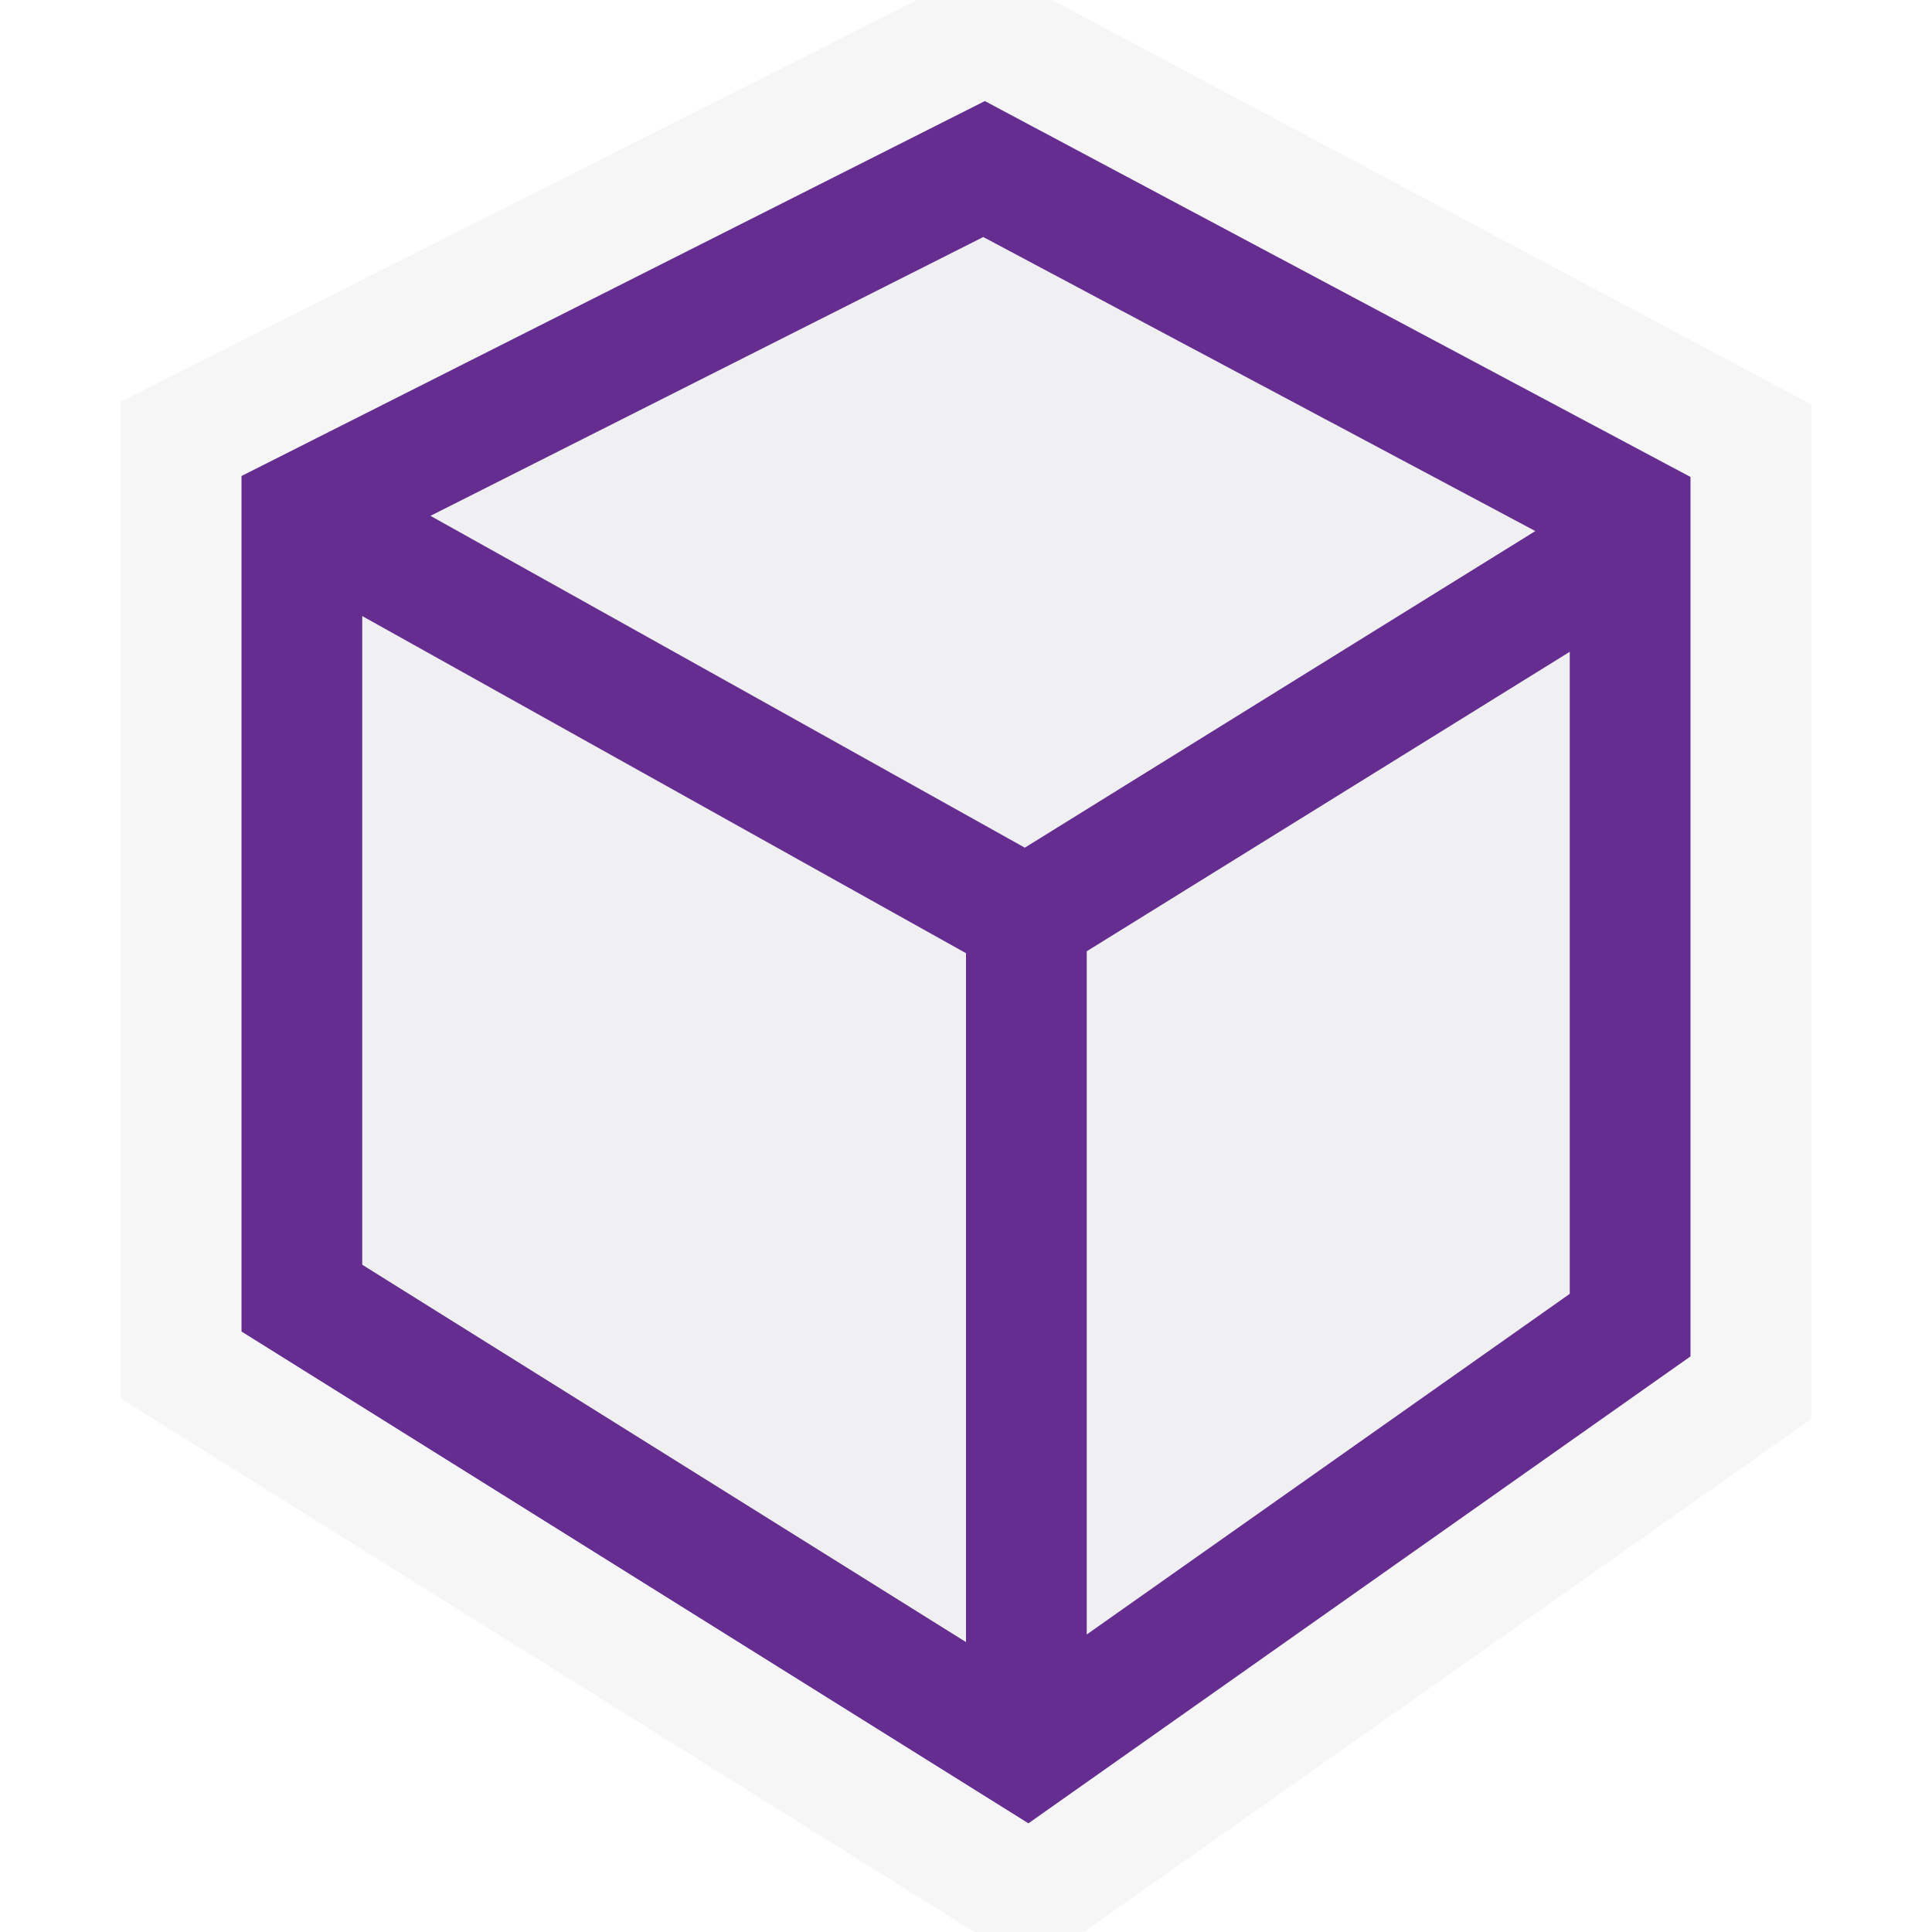
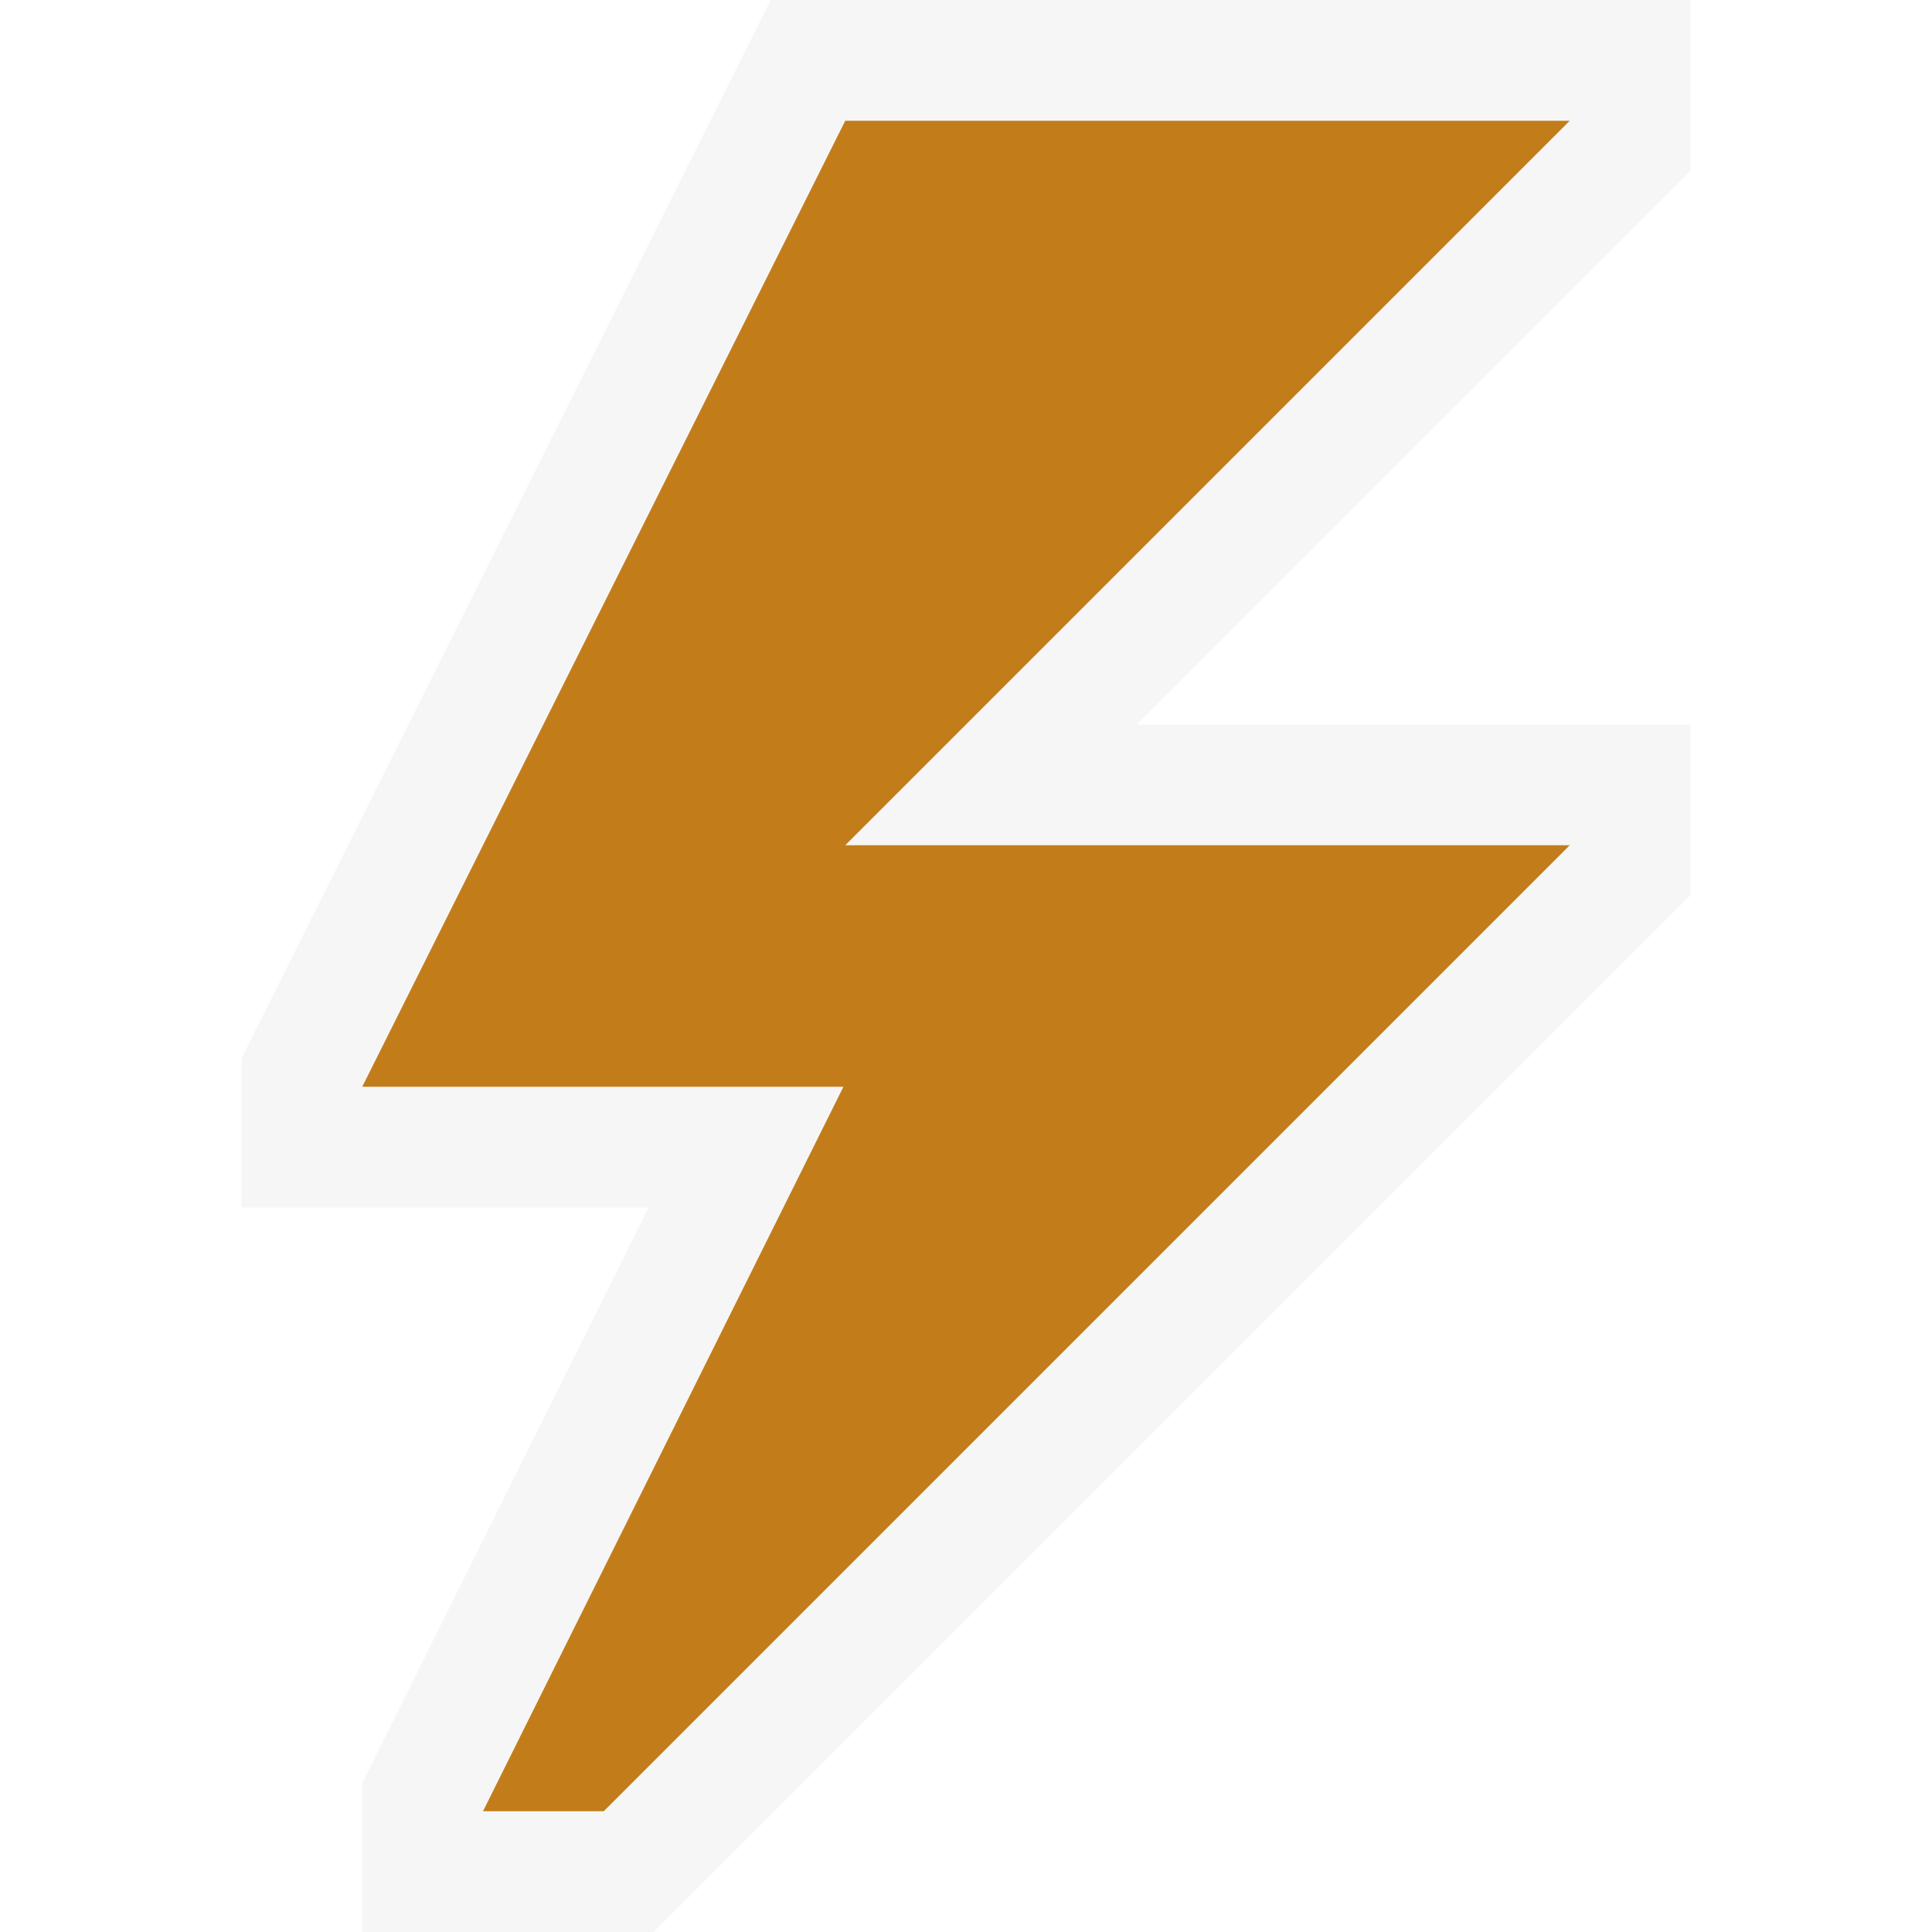
- <svg xmlns="http://www.w3.org/2000/svg" viewBox="0 0 16 16" enable-background="new 0 0 16 16">
-   <style type="text/css">.icon-canvas-transparent{opacity:0;fill:#F6F6F6;} .icon-vs-out{fill:#F6F6F6;} .icon-vs-fg{fill:#F0EFF1;} .icon-vs-action-purple{fill:#652D90;}</style>
-   <path class="icon-canvas-transparent" d="M16 16h-16v-16h16v16z" id="canvas" />
-   <path class="icon-vs-out" d="M15 3.349v8.403l-6.025 4.248h-.905l-7.07-4.418v-8.255l6.595-3.327h1.118l6.287 3.349z" id="outline" />
-   <path class="icon-vs-fg" d="M12.715 4.398l-4.228 2.622-4.922-2.748 4.578-2.309 4.572 2.435zm-9.715.704l5 2.792v5.705l-5-3.125v-5.372zm6 8.434v-5.658l4-2.48v5.317l-4 2.821z" id="iconFg" />
-   <path class="icon-vs-action-purple" d="M8.156.837l-6.156 3.105v7.085l6.517 4.073 5.483-3.867v-7.283l-5.844-3.113zm4.559 3.561l-4.228 2.622-4.922-2.748 4.578-2.309 4.572 2.435zm-9.715.704l5 2.792v5.705l-5-3.125v-5.372zm6 8.434v-5.658l4-2.48v5.317l-4 2.821z" id="iconBg" />
+ <svg xmlns="http://www.w3.org/2000/svg" viewBox="0 0 16 16">
+   <style>.icon-canvas-transparent{opacity:0;fill:#f6f6f6}.icon-vs-out{fill:#f6f6f6}.icon-vs-action-orange{fill:#c27d1a}</style>
+   <path class="icon-canvas-transparent" d="M16 16H0V0h16v16z" id="canvas" />
+   <path class="icon-vs-out" d="M14 1.414L9.414 6H14v1.414L5.414 16H3v-1.234L5.371 10H2V8.764L6.382 0H14v1.414z" id="outline" />
+   <path class="icon-vs-action-orange" d="M7 7h6l-8 8H4l2.985-6H3l4-8h6L7 7z" id="iconBg" />
</svg>
